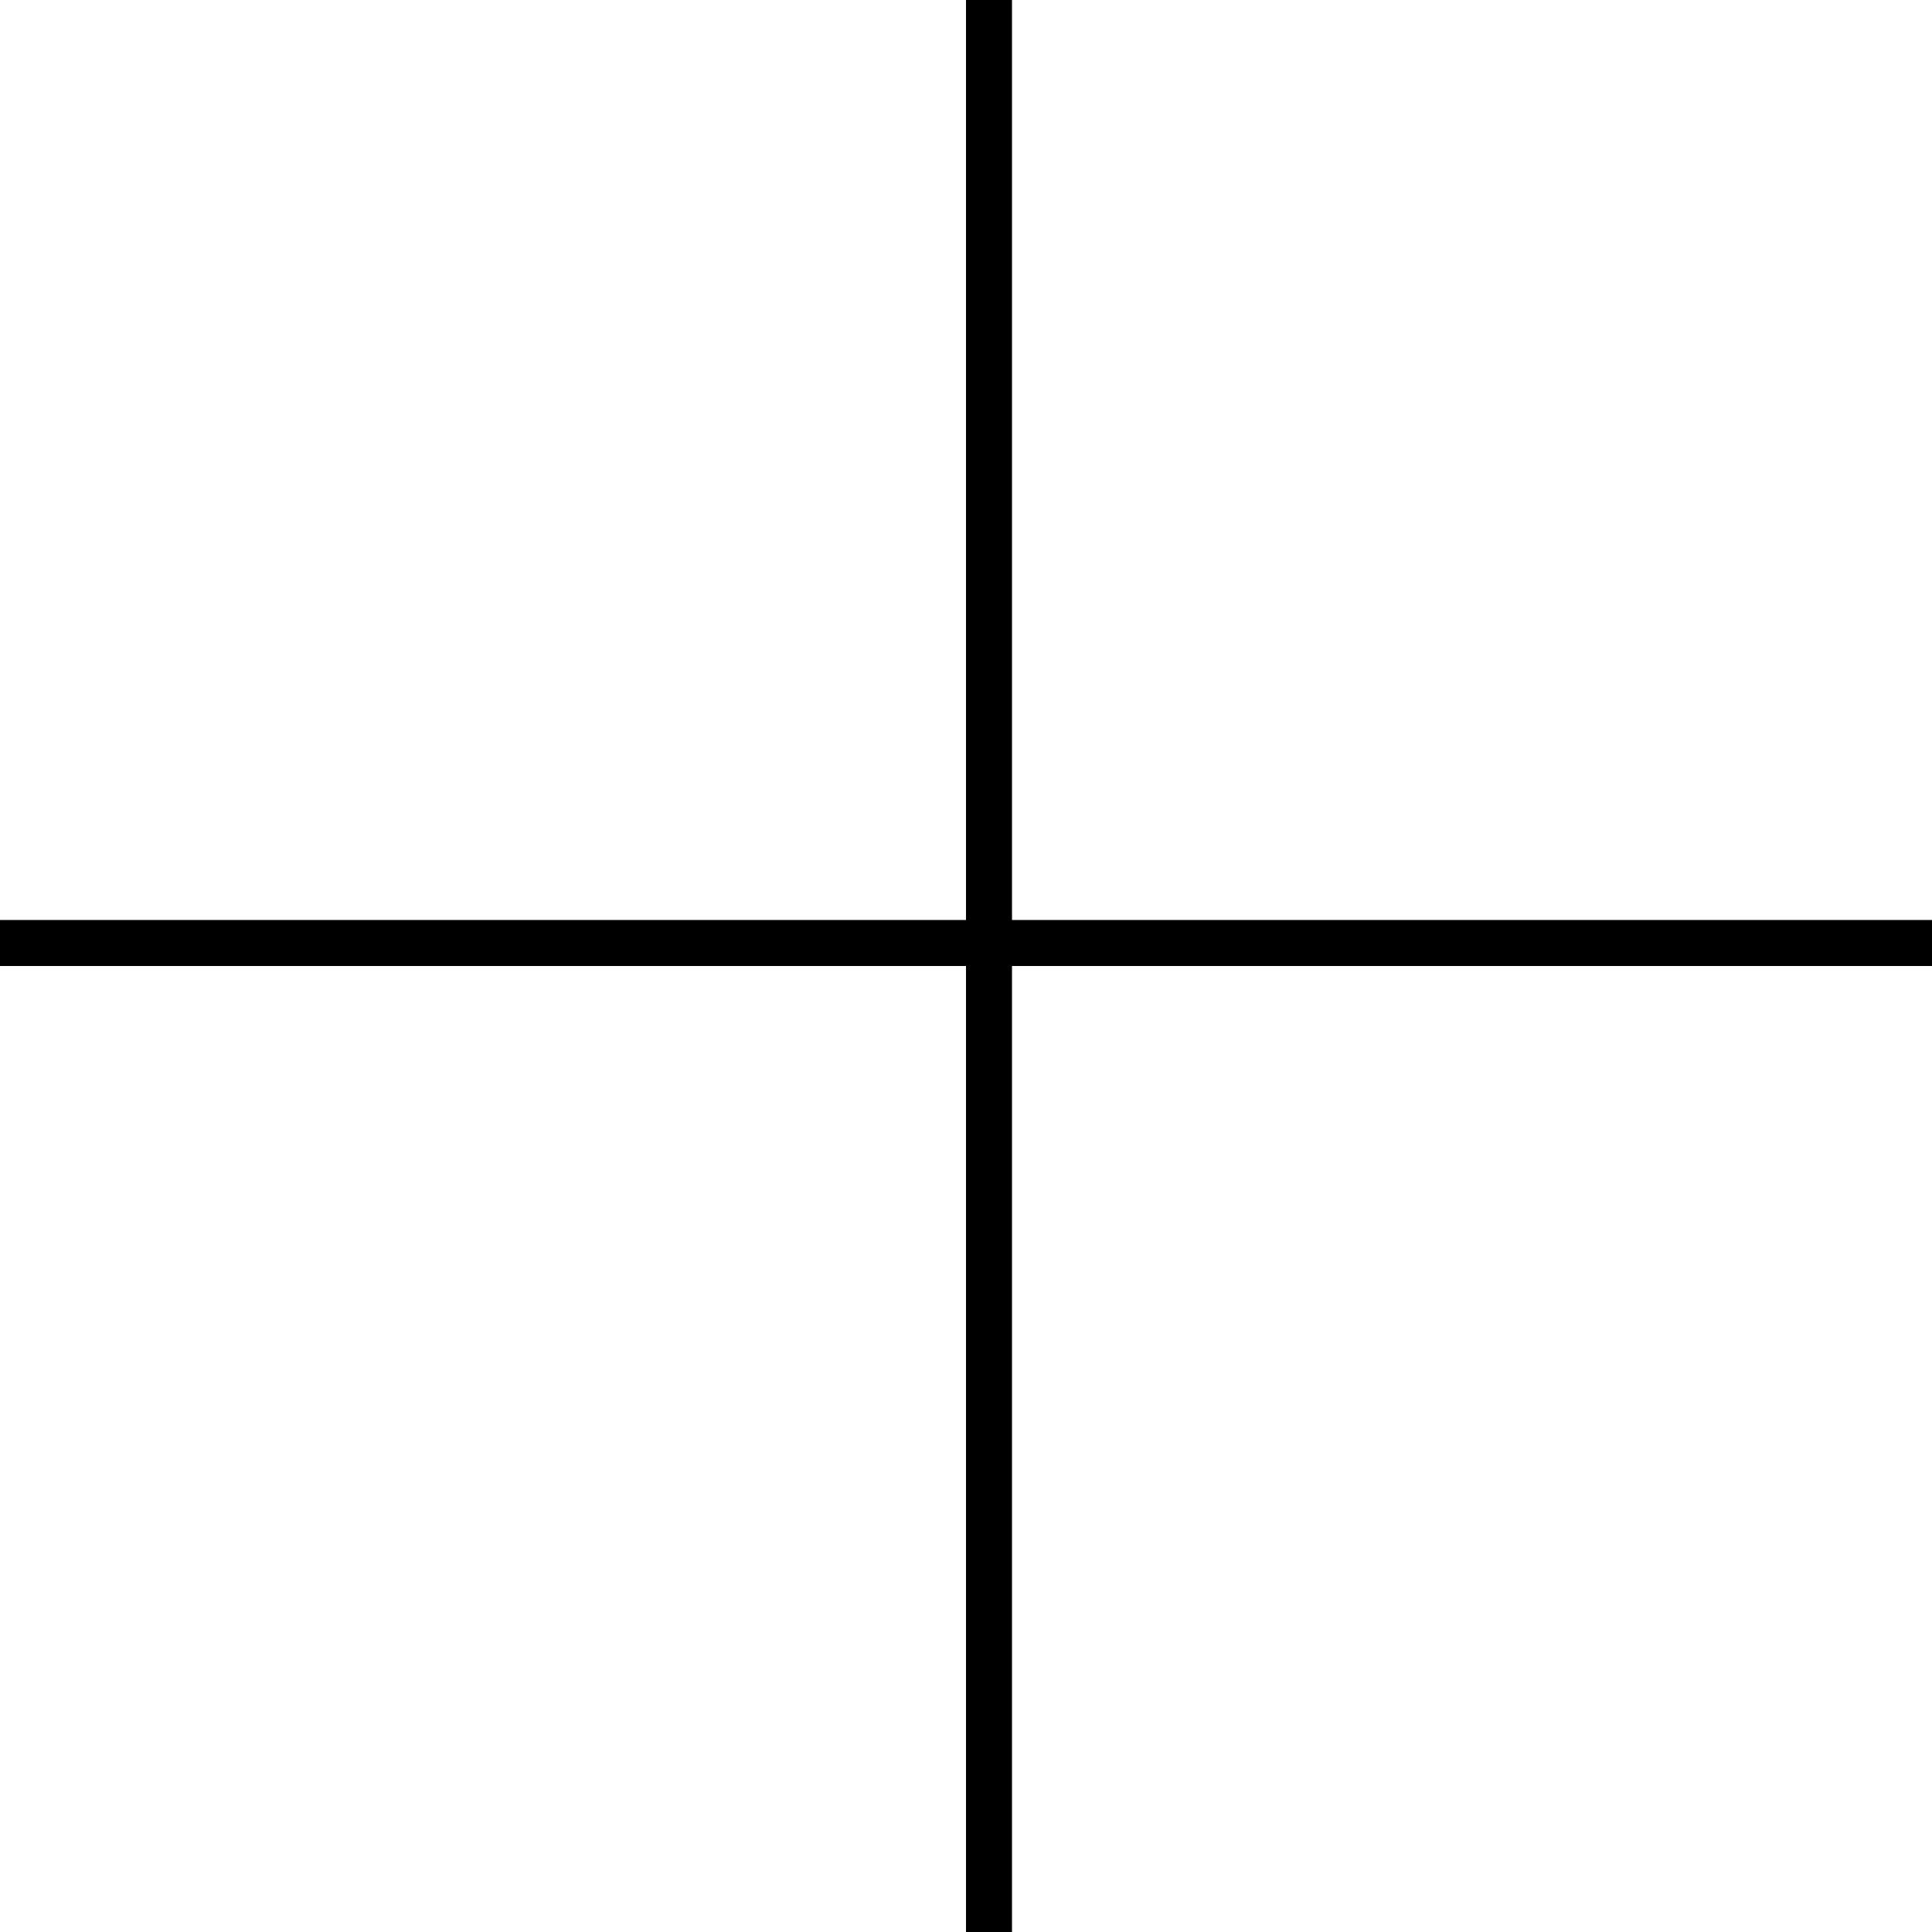
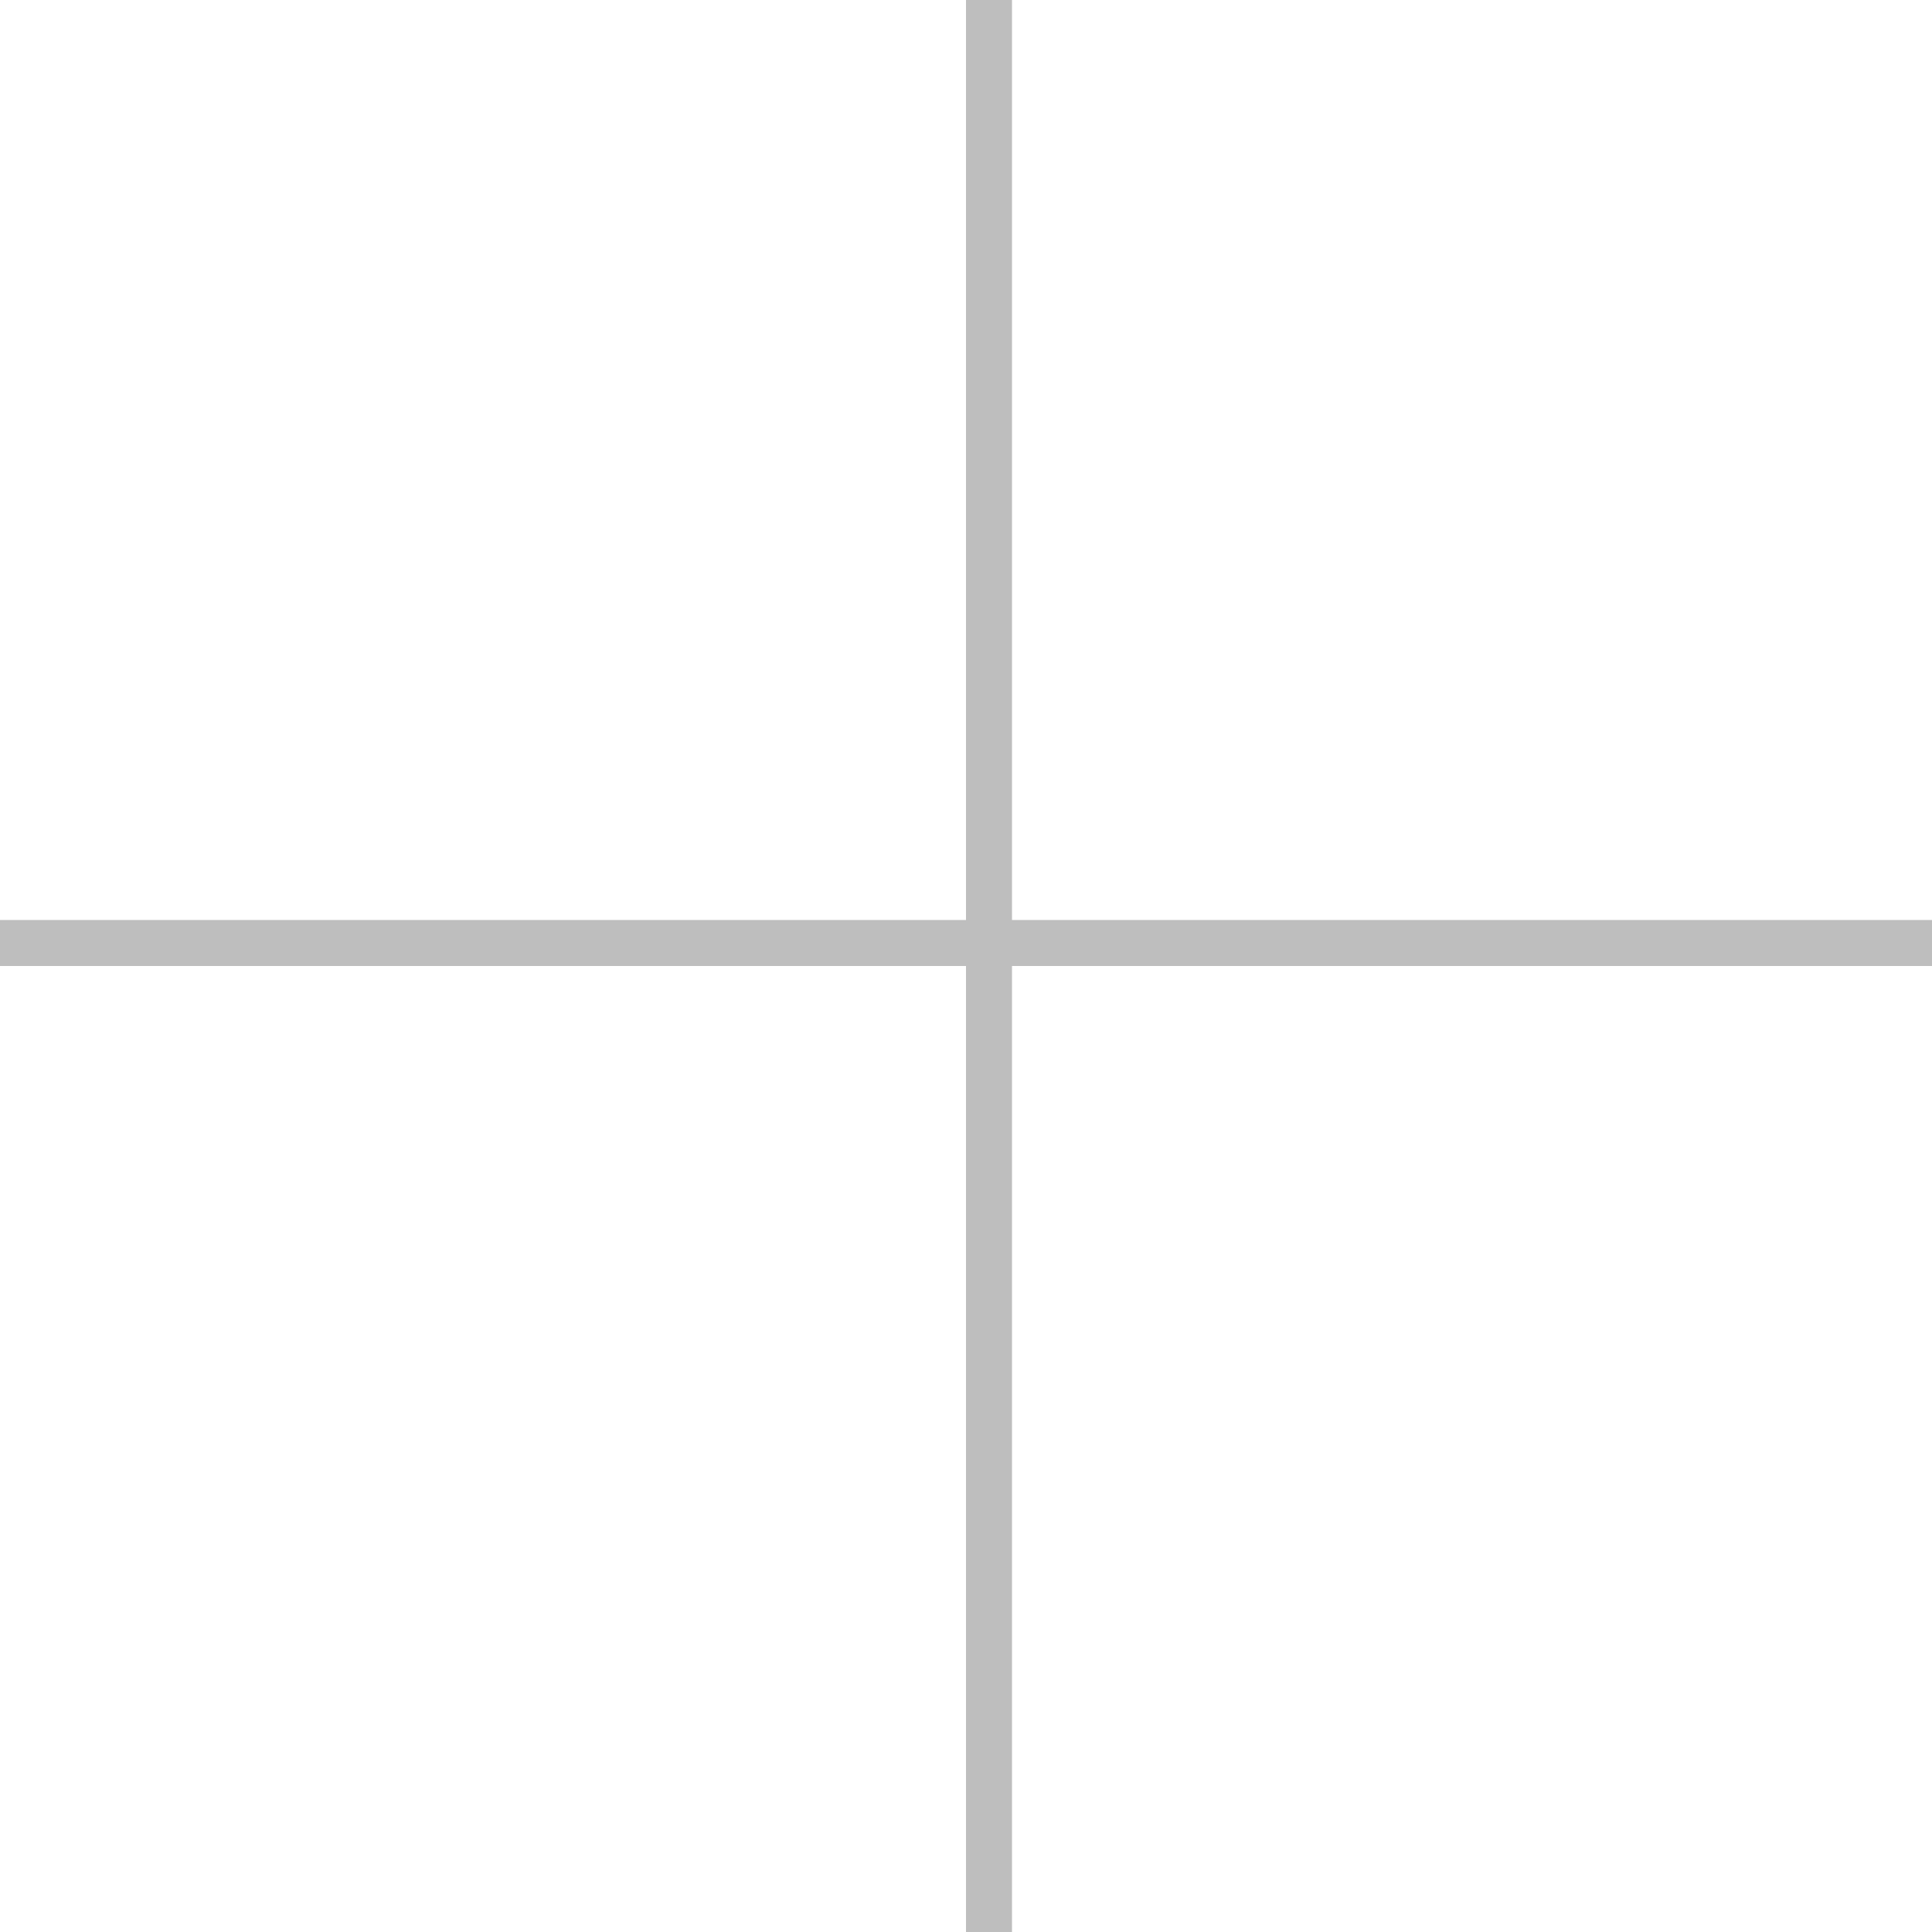
<svg xmlns="http://www.w3.org/2000/svg" width="42" height="42" viewBox="0 0 42 42" fill="none">
-   <line y1="20.5" x2="42" y2="20.5" stroke="black" />
-   <line x1="21.5" y1="2.18557e-08" x2="21.5" y2="42" stroke="black" />
+   <line y1="20.5" x2="42" y2="20.5" stroke="#BEBEBE" />
+   <line x1="21.5" y1="2.18557e-08" x2="21.5" y2="42" stroke="#BEBEBE" />
</svg>
